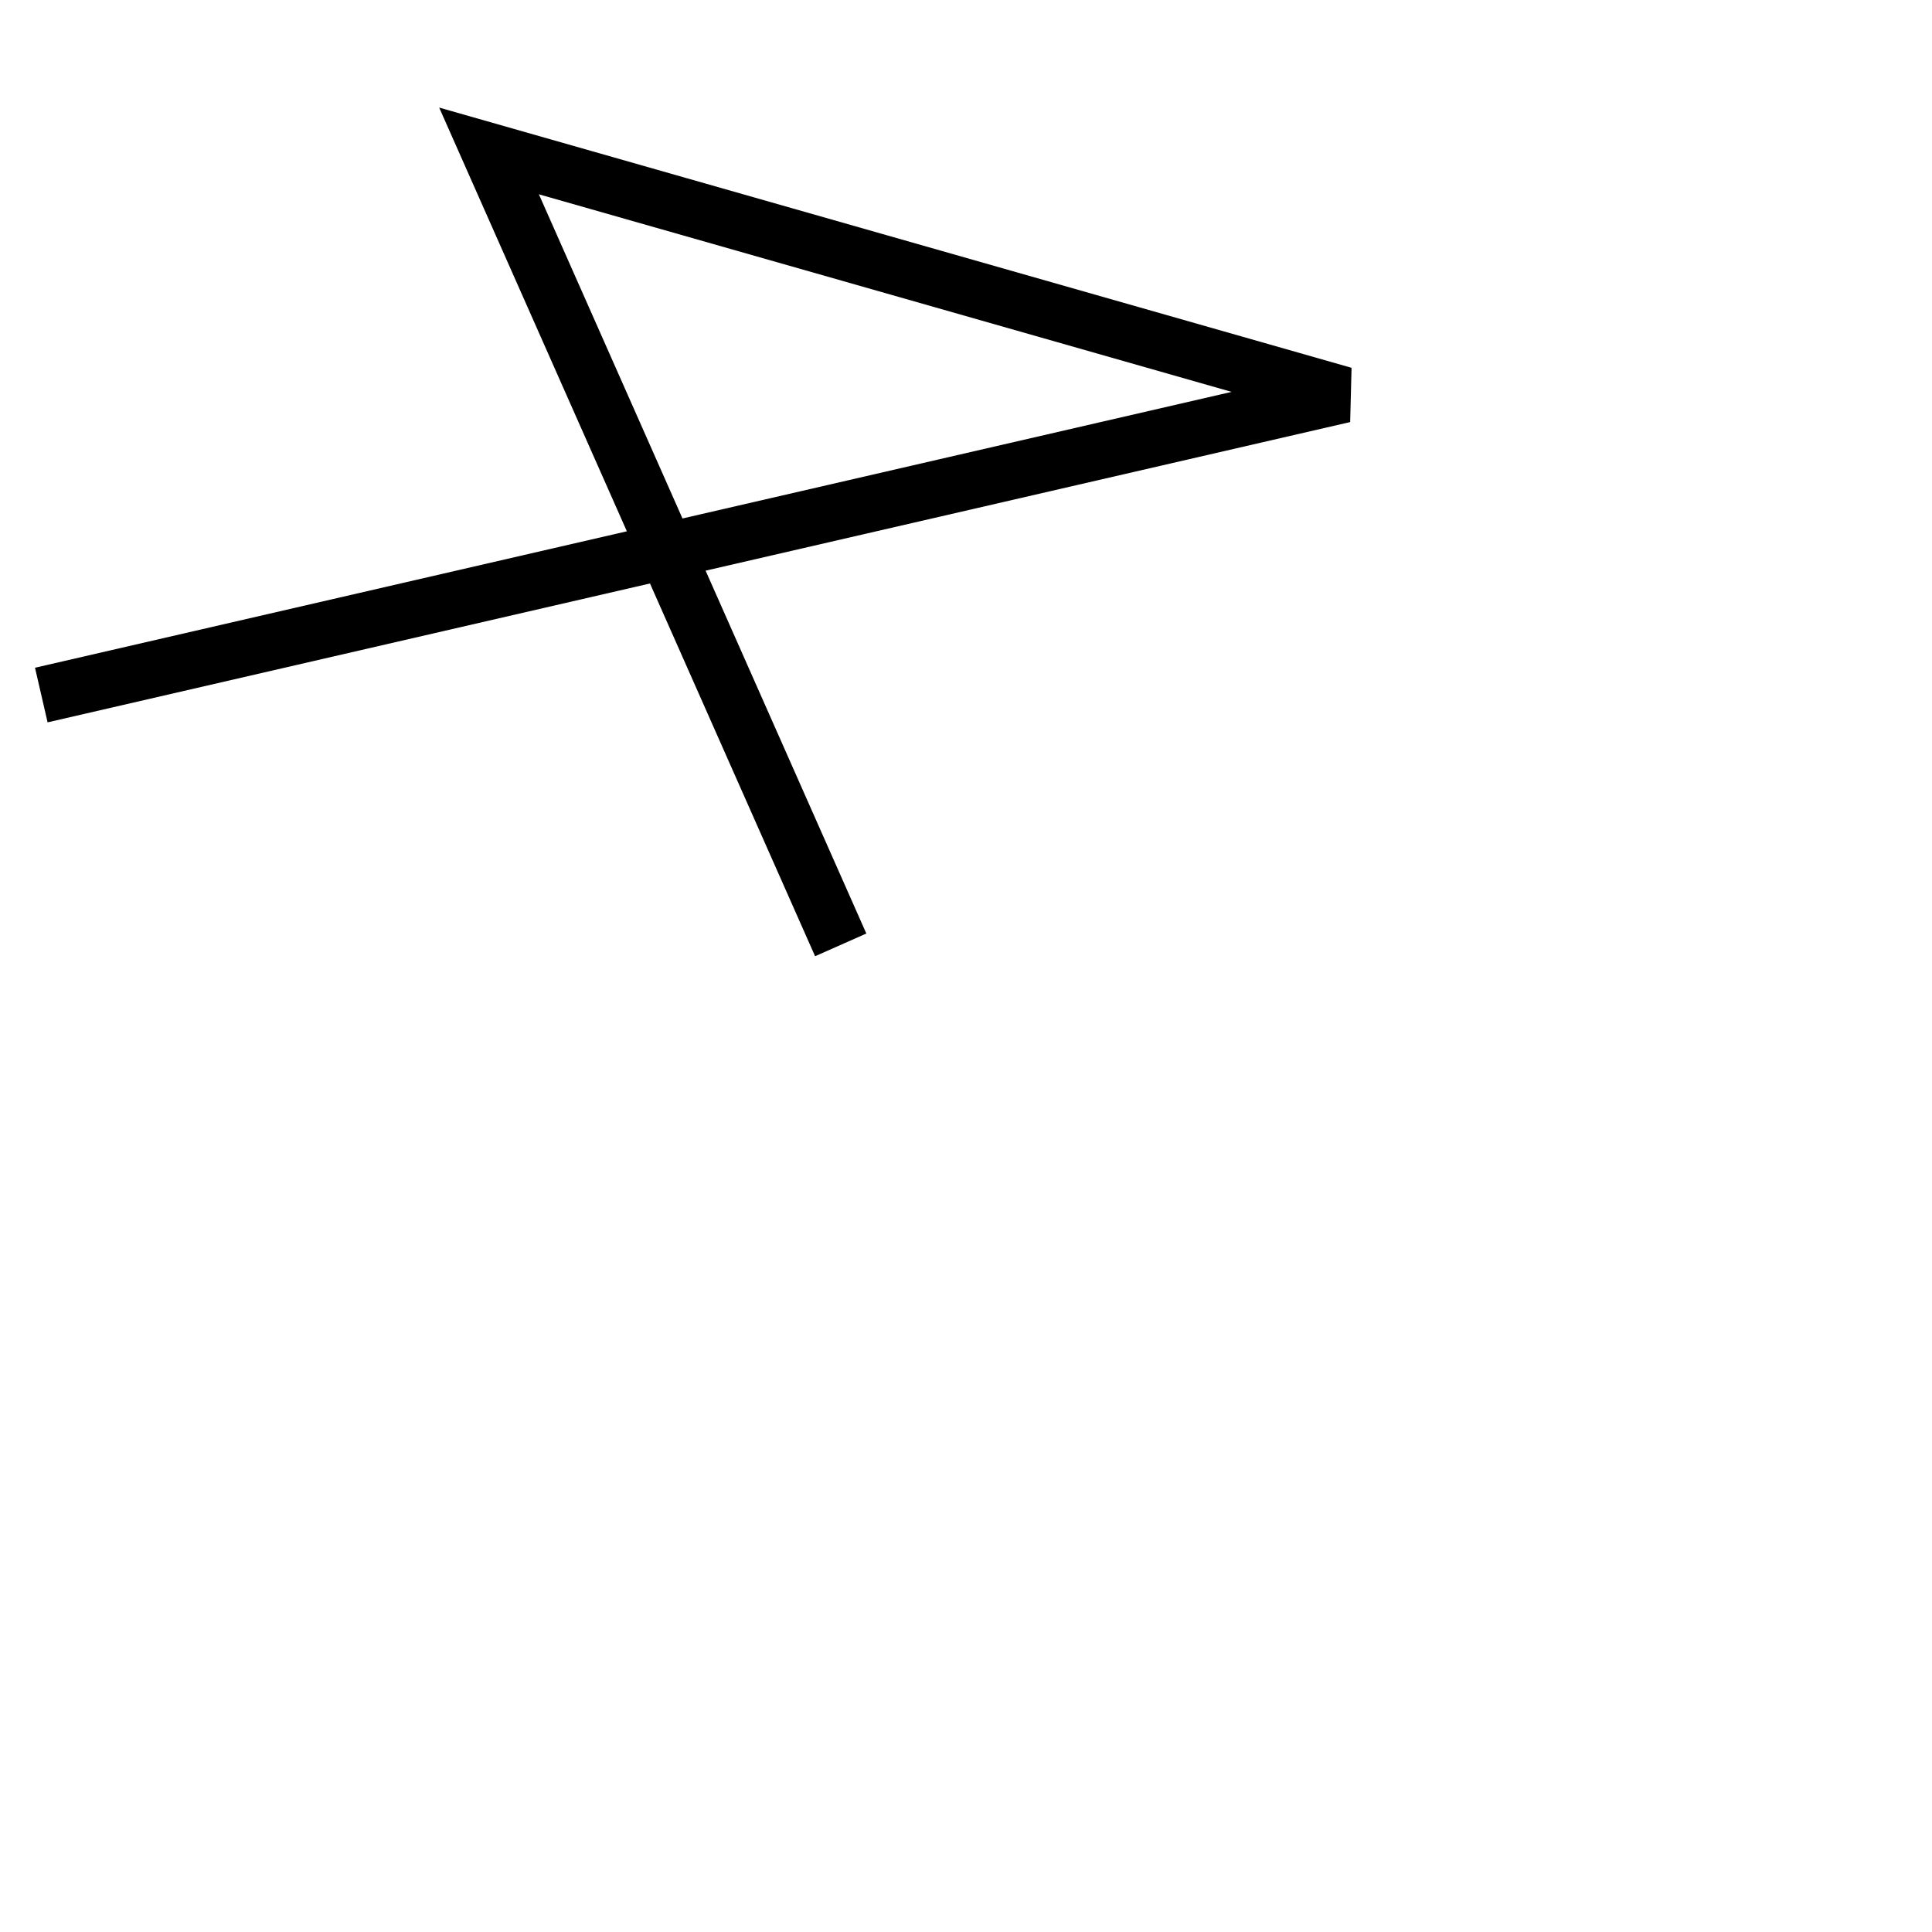
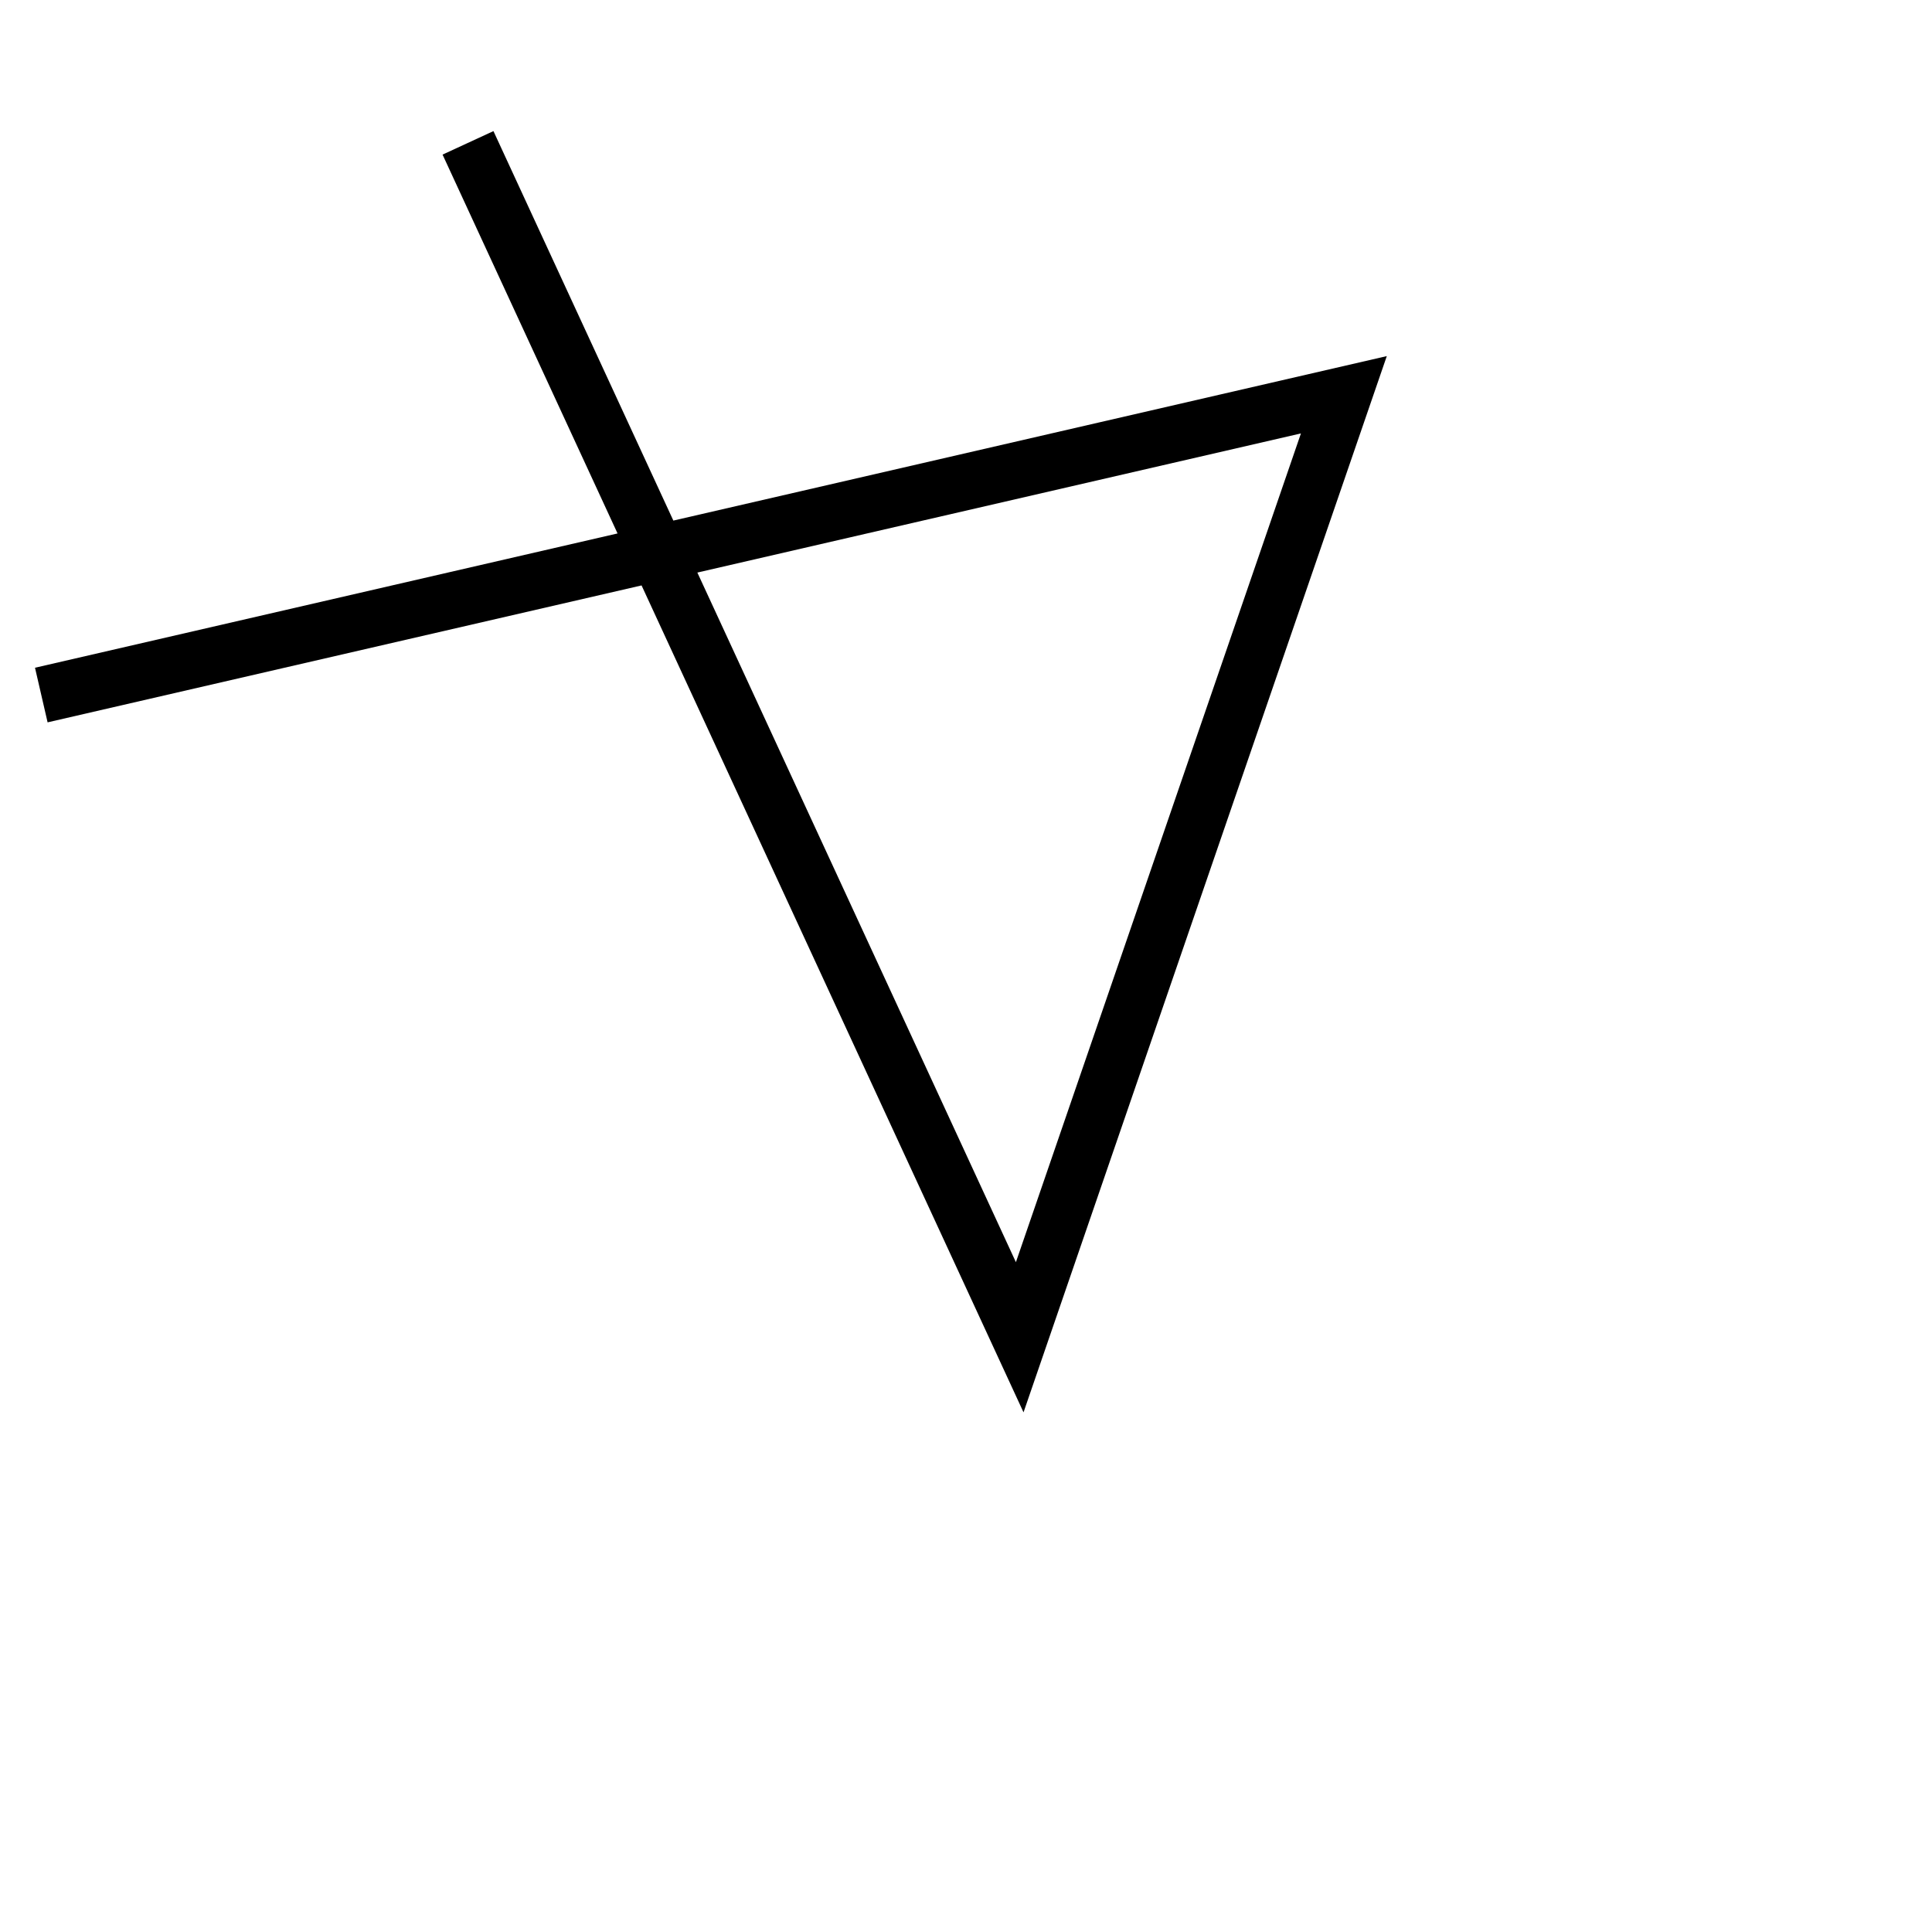
- <svg xmlns="http://www.w3.org/2000/svg" width="500" height="500" viewBox="0 0 132.292 132.292" version="1.1" id="svg8">
+ <svg xmlns="http://www.w3.org/2000/svg" id="svg8" version="1.1" viewBox="0 0 132.292 132.292" height="500" width="500">
  <defs id="defs2" />
-   <g id="layer1" transform="translate(0,-164.7083)">
-     <path style="fill:none;stroke:#000000;stroke-width:3.838;stroke-linecap:butt;stroke-linejoin:miter;stroke-miterlimit:4;stroke-dasharray:none;stroke-opacity:1;paint-order:fill markers stroke" d="m 2.828,212.301 89.192,-20.562 -58.534,-16.695 24.081,54.364" id="path12" />
+   <g transform="translate(0,-164.7083)" id="layer1">
+     <path id="path12" d="M 2.828,212.301 92.02,191.739 69.824,256.276 32.046,174.49" style="fill:none;stroke:#000000;stroke-width:3.838;stroke-linecap:butt;stroke-linejoin:miter;stroke-miterlimit:4;stroke-dasharray:none;stroke-opacity:1;paint-order:fill markers stroke" />
  </g>
</svg>
